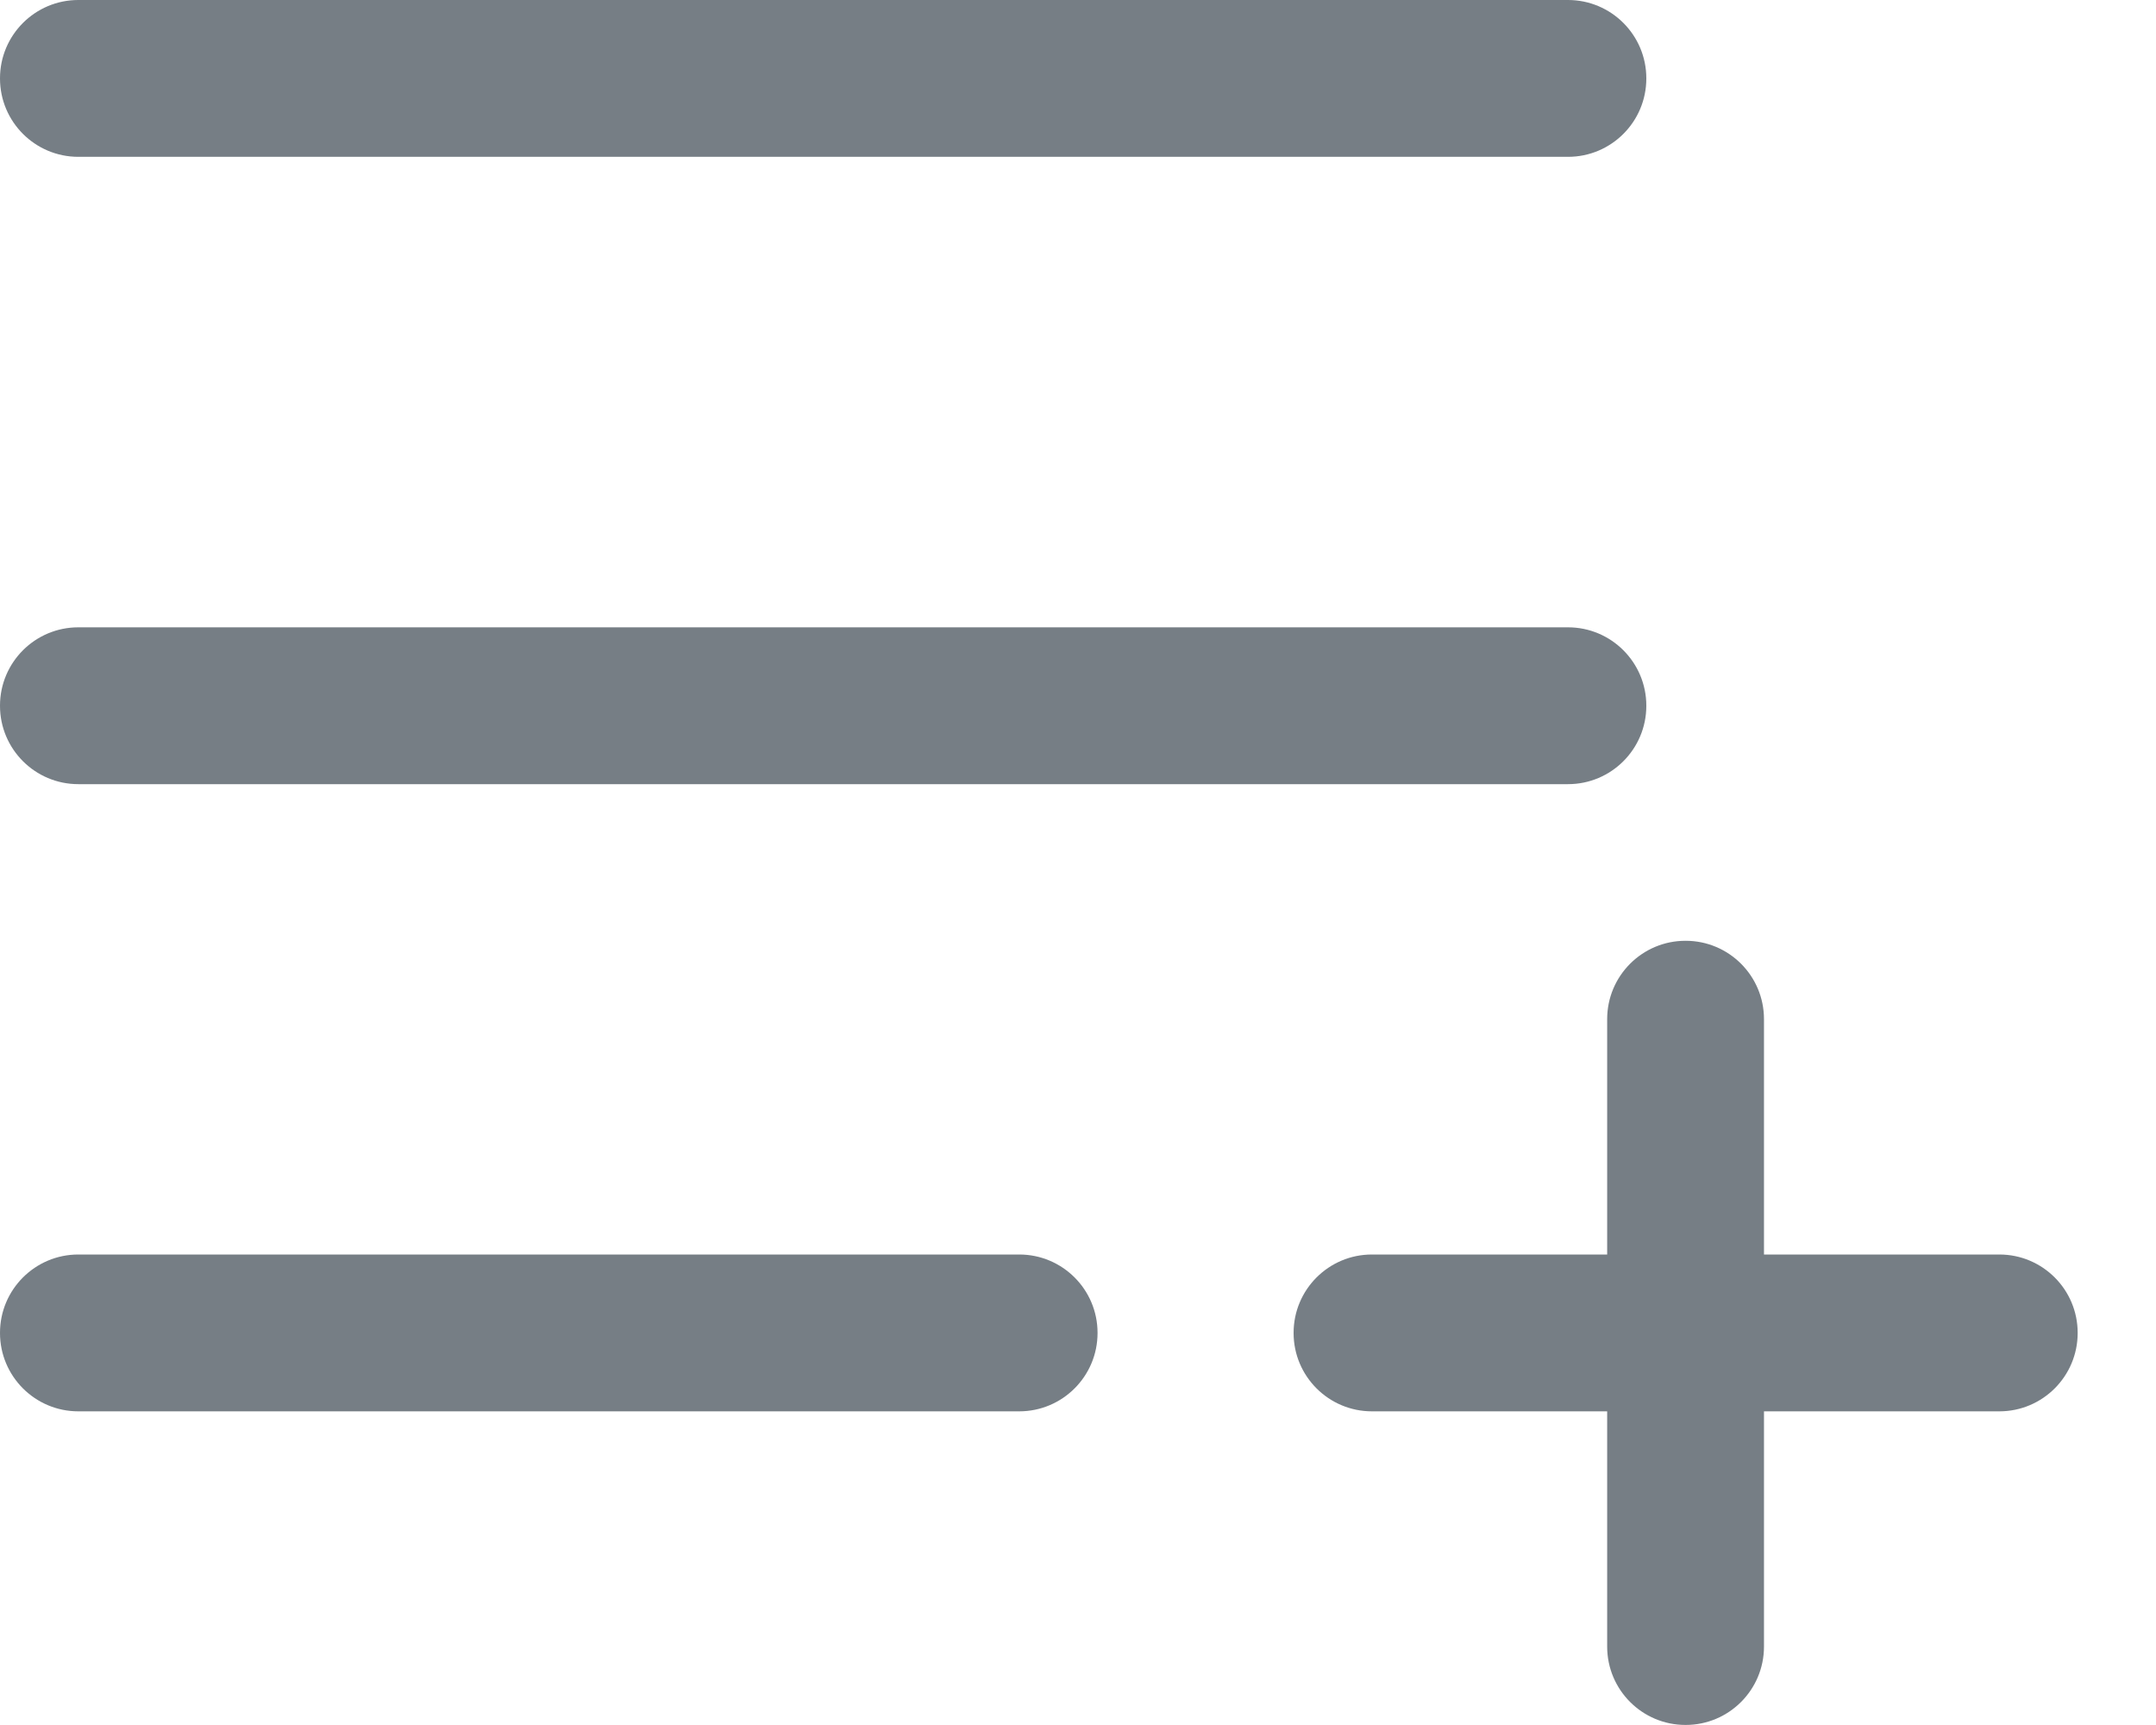
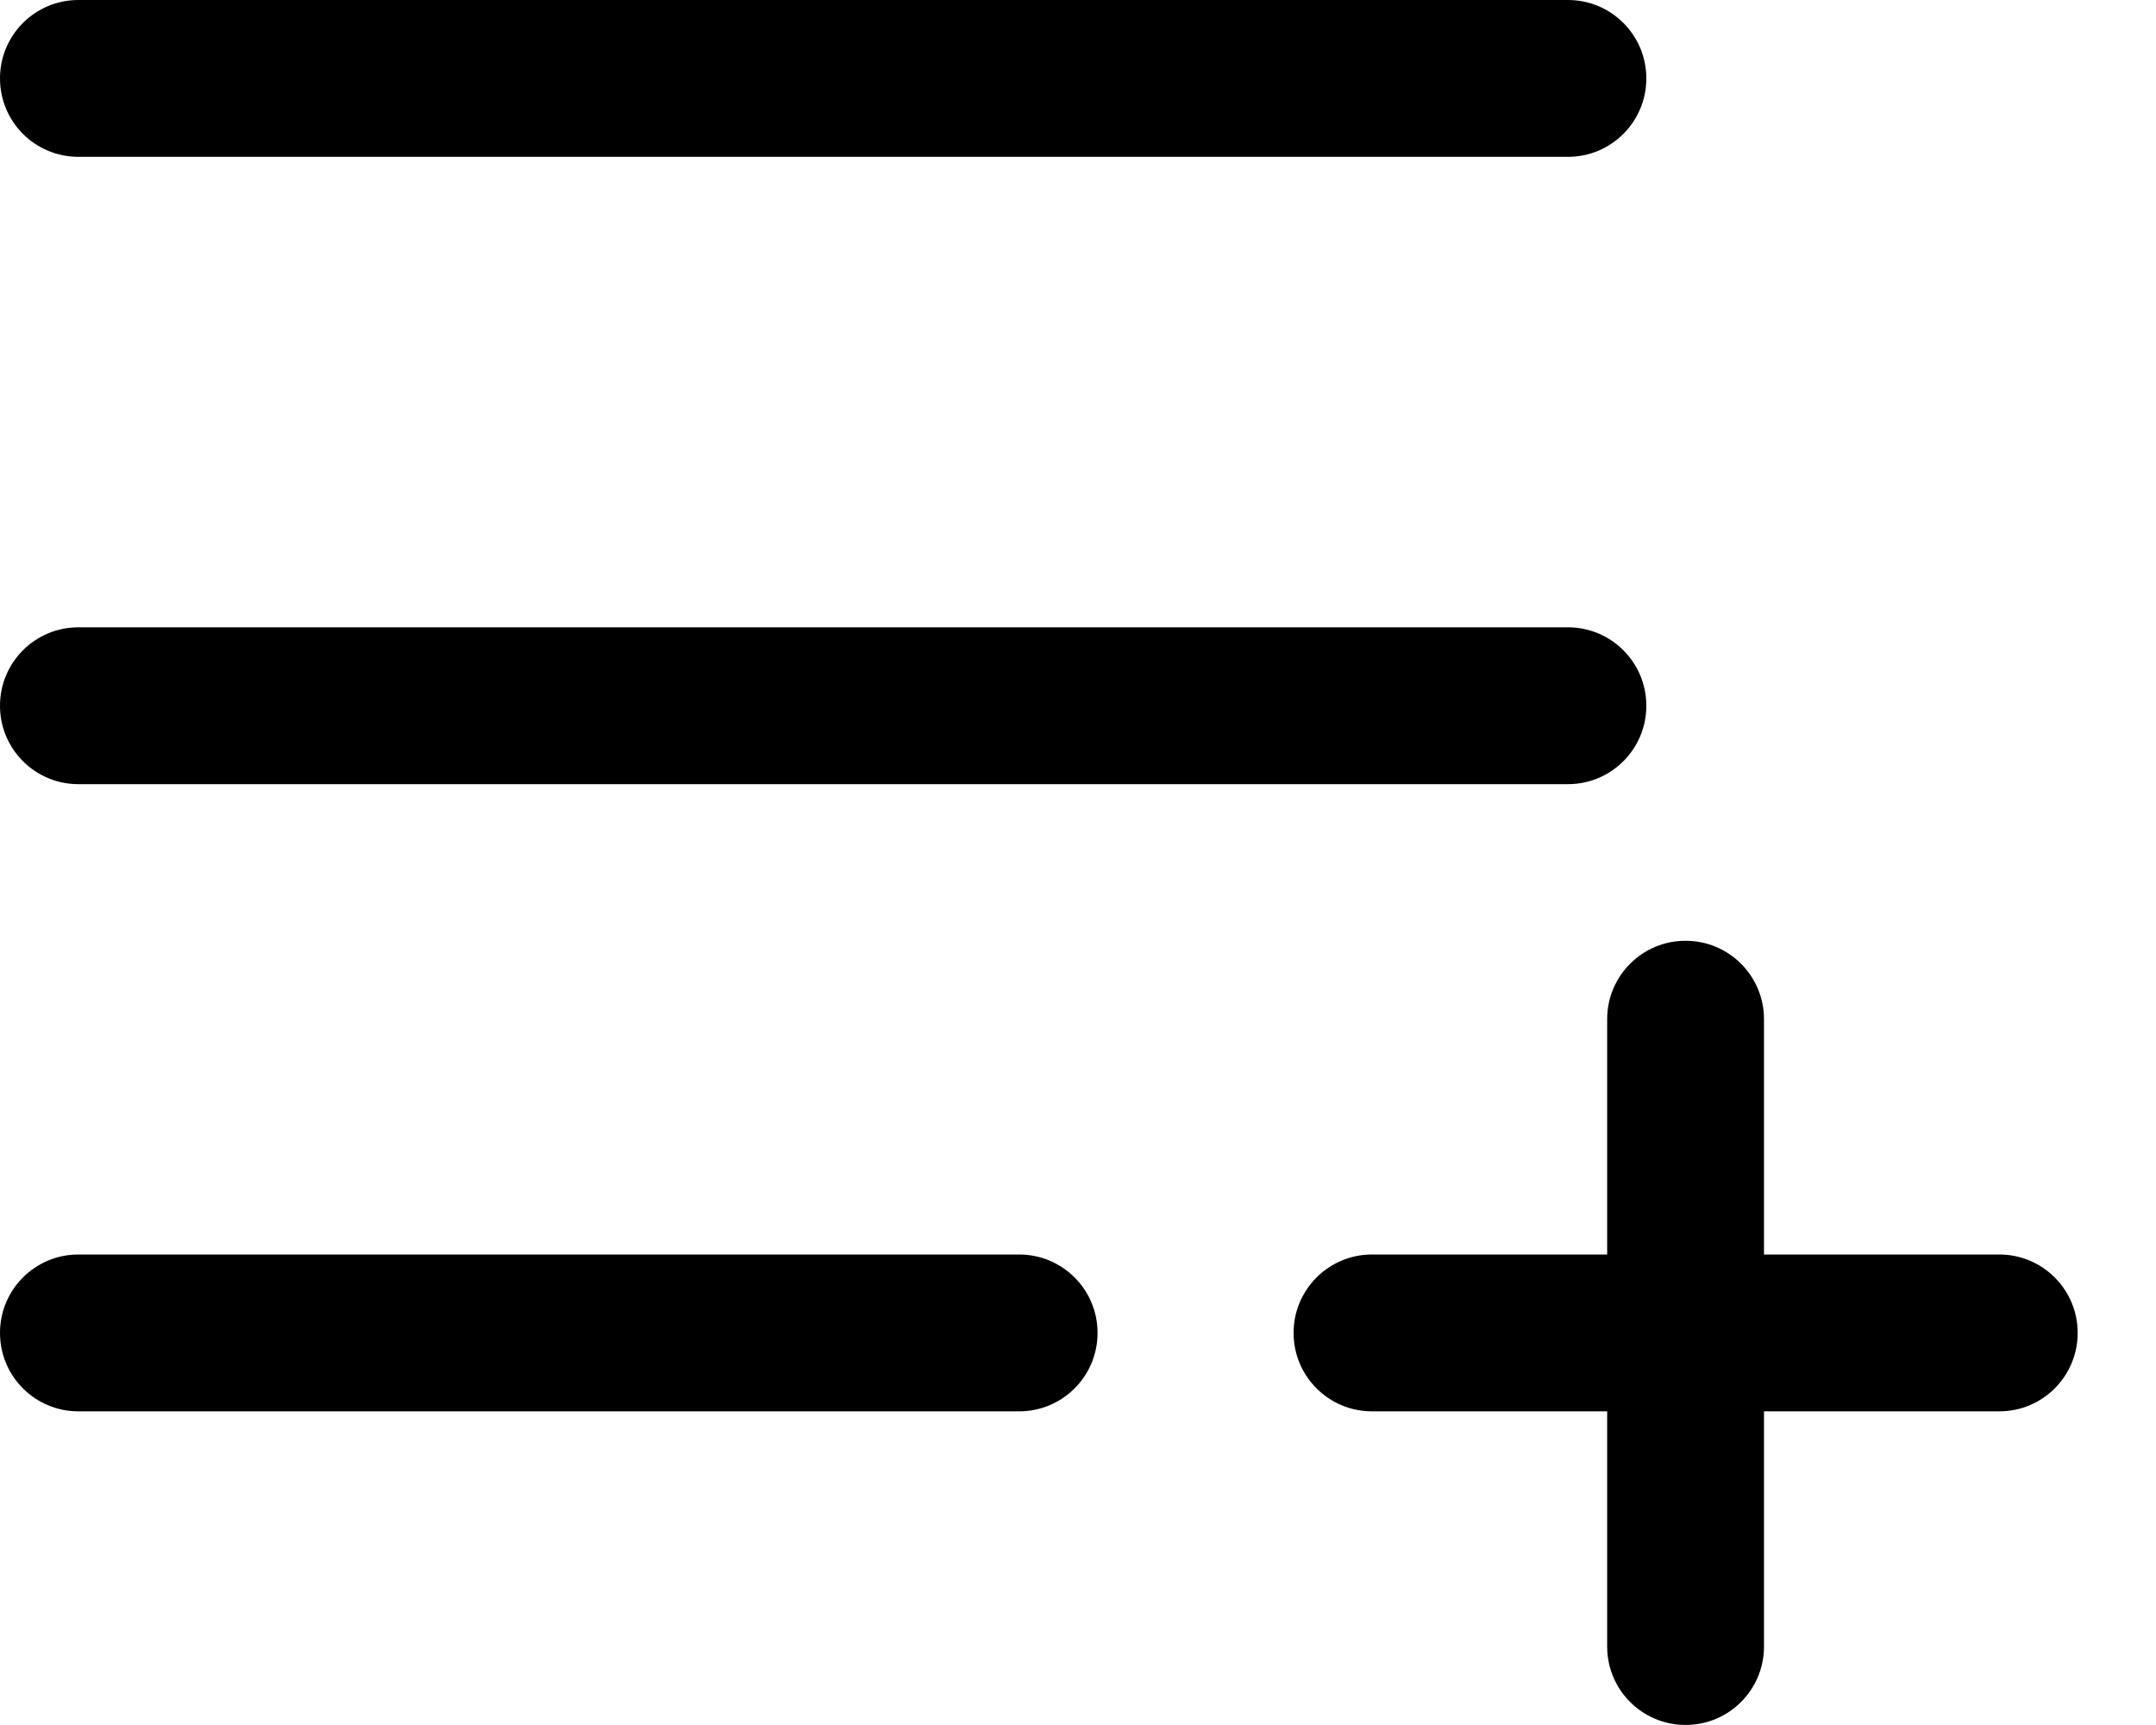
- <svg xmlns="http://www.w3.org/2000/svg" width="15" height="12" viewBox="0 0 15 12" fill="none">
-   <rect y="4.364" width="11.454" height="1.091" rx="0.545" fill="#767E85" />
-   <rect y="8.727" width="7.636" height="1.091" rx="0.545" fill="#767E85" />
-   <rect x="9" y="8.727" width="5.455" height="1.091" rx="0.545" fill="#767E85" />
-   <rect x="11.182" y="12" width="5.455" height="1.091" rx="0.545" transform="rotate(-90 11.1816 12)" fill="#767E85" />
-   <rect width="11.454" height="1.091" rx="0.545" fill="#767E85" />
+ <svg xmlns="http://www.w3.org/2000/svg" width="15" height="12" viewBox="0 0 15 12">
+   <rect y="4.364" width="11.454" height="1.091" rx="0.545" />
+   <rect y="8.727" width="7.636" height="1.091" rx="0.545" />
+   <rect x="9" y="8.727" width="5.455" height="1.091" rx="0.545" />
+   <rect x="11.182" y="12" width="5.455" height="1.091" rx="0.545" transform="rotate(-90 11.1816 12)" />
+   <rect width="11.454" height="1.091" rx="0.545" />
</svg>
